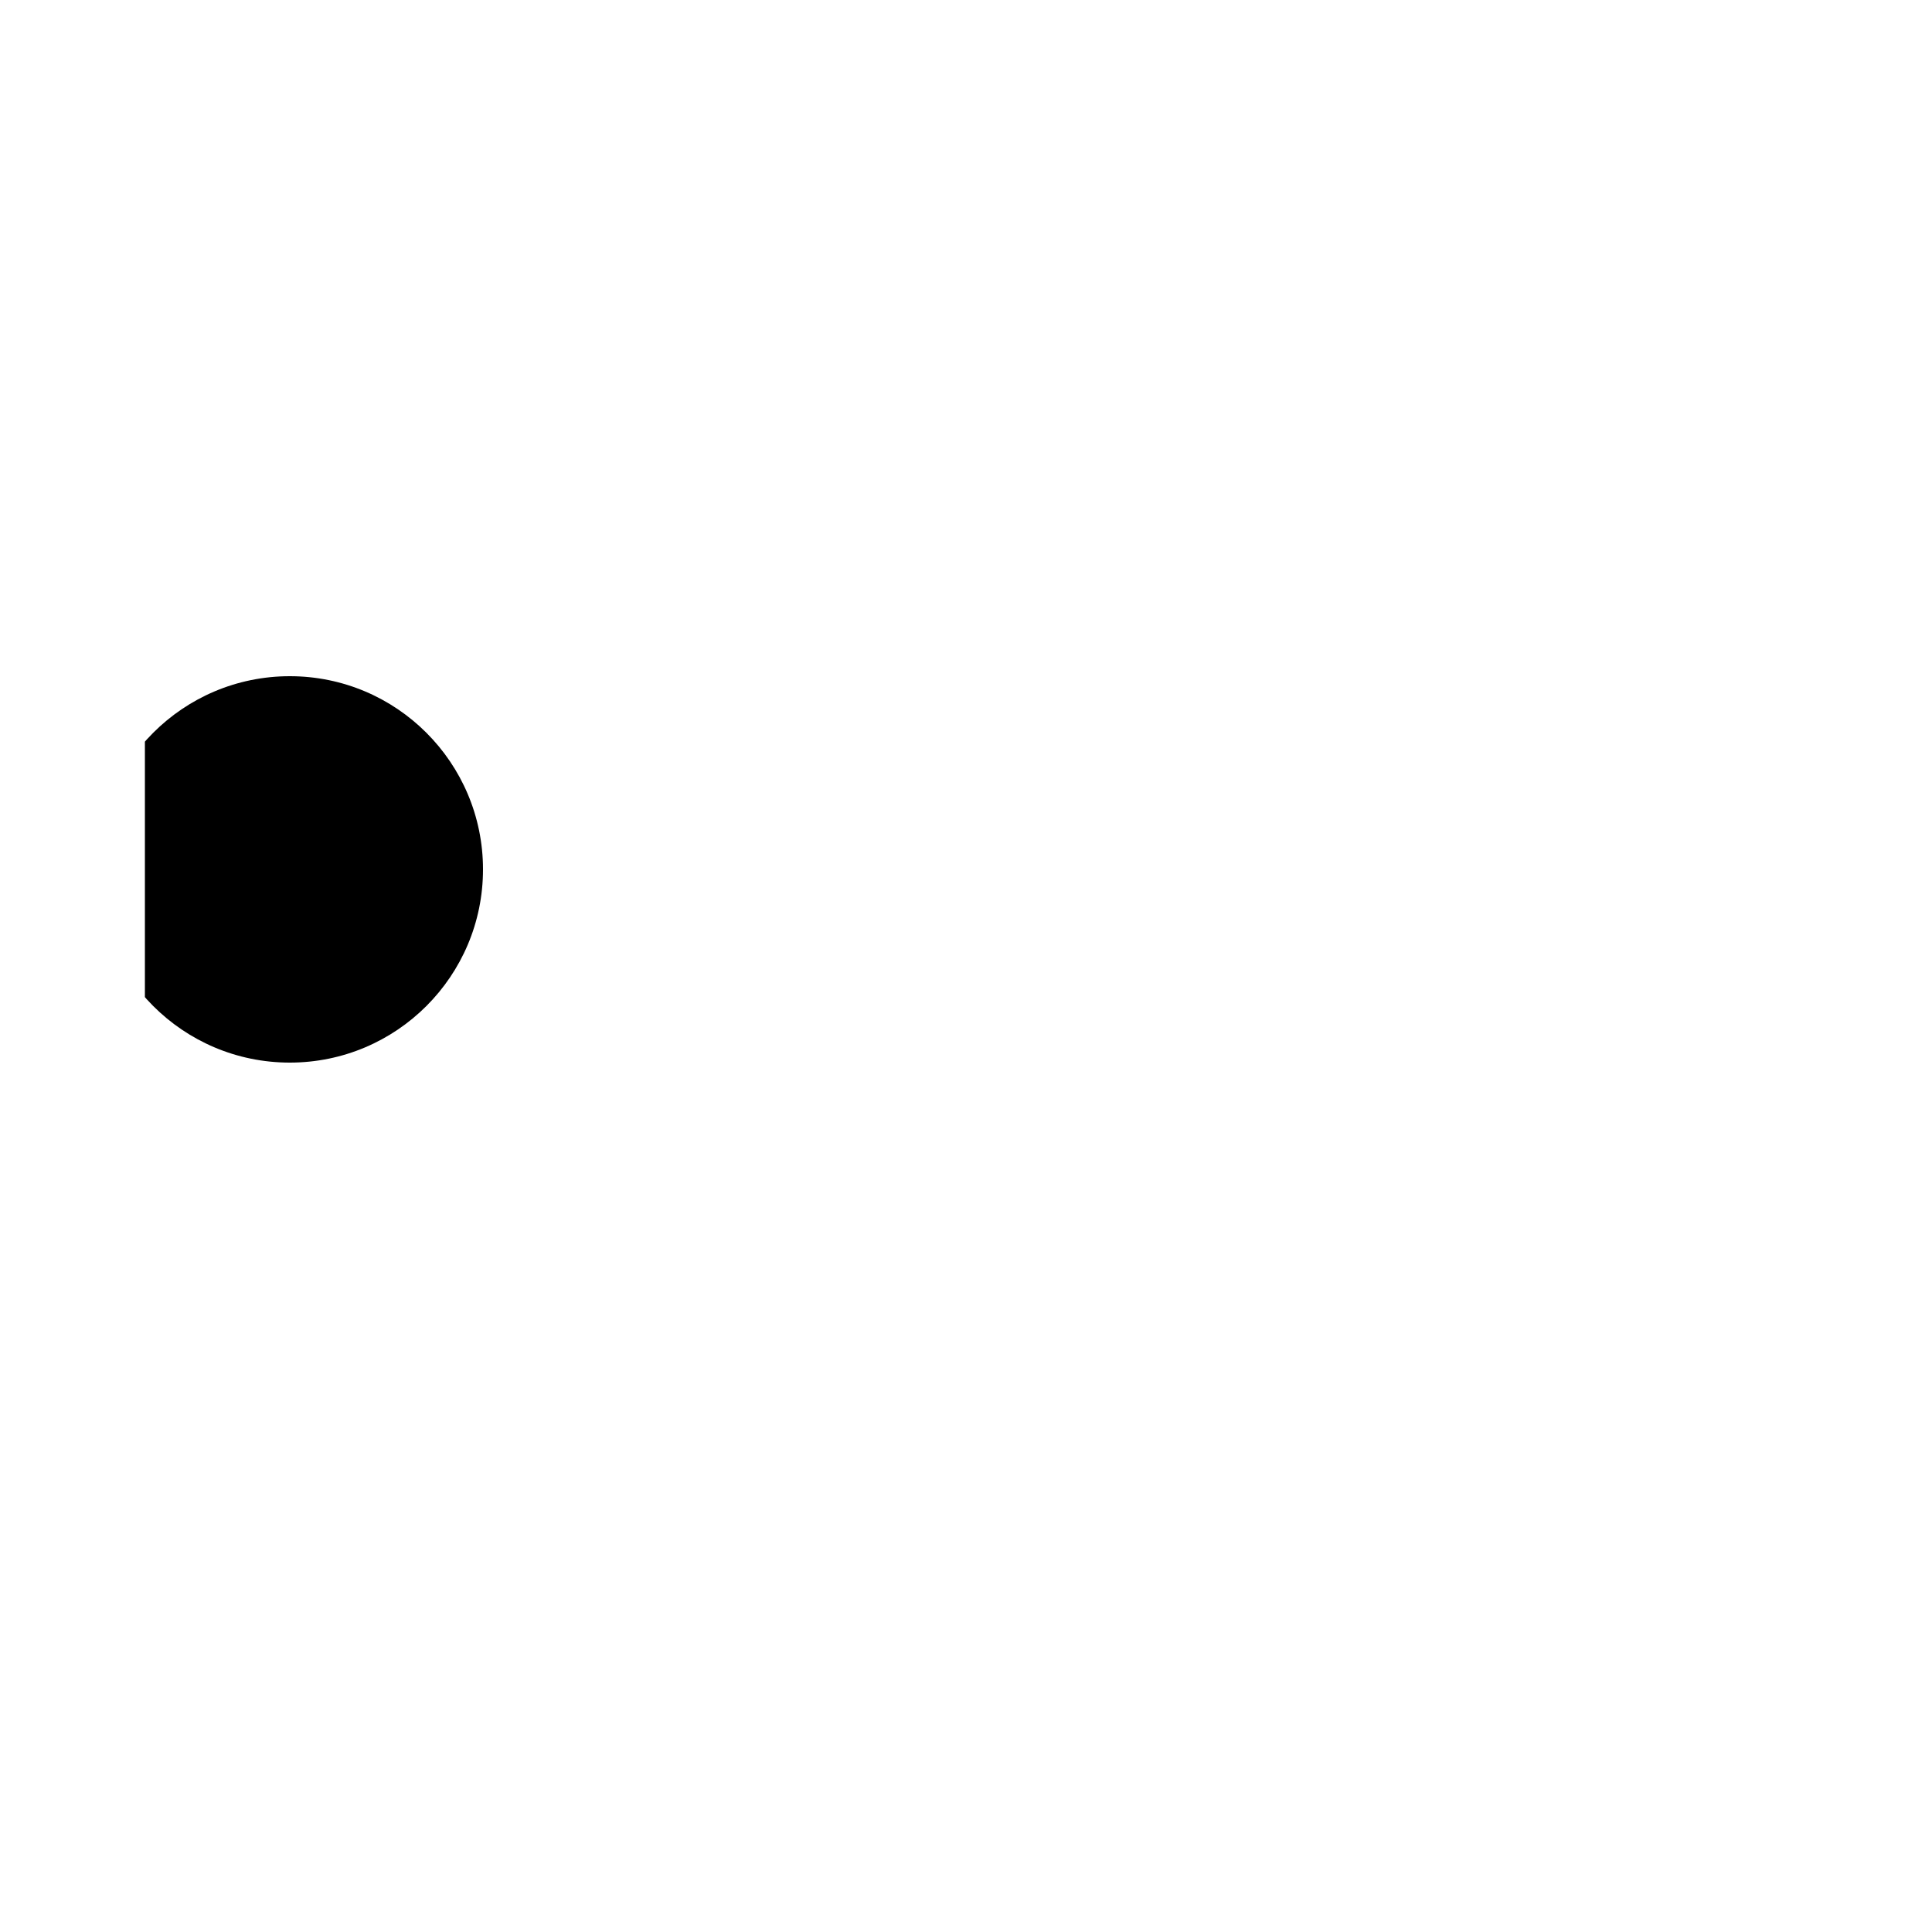
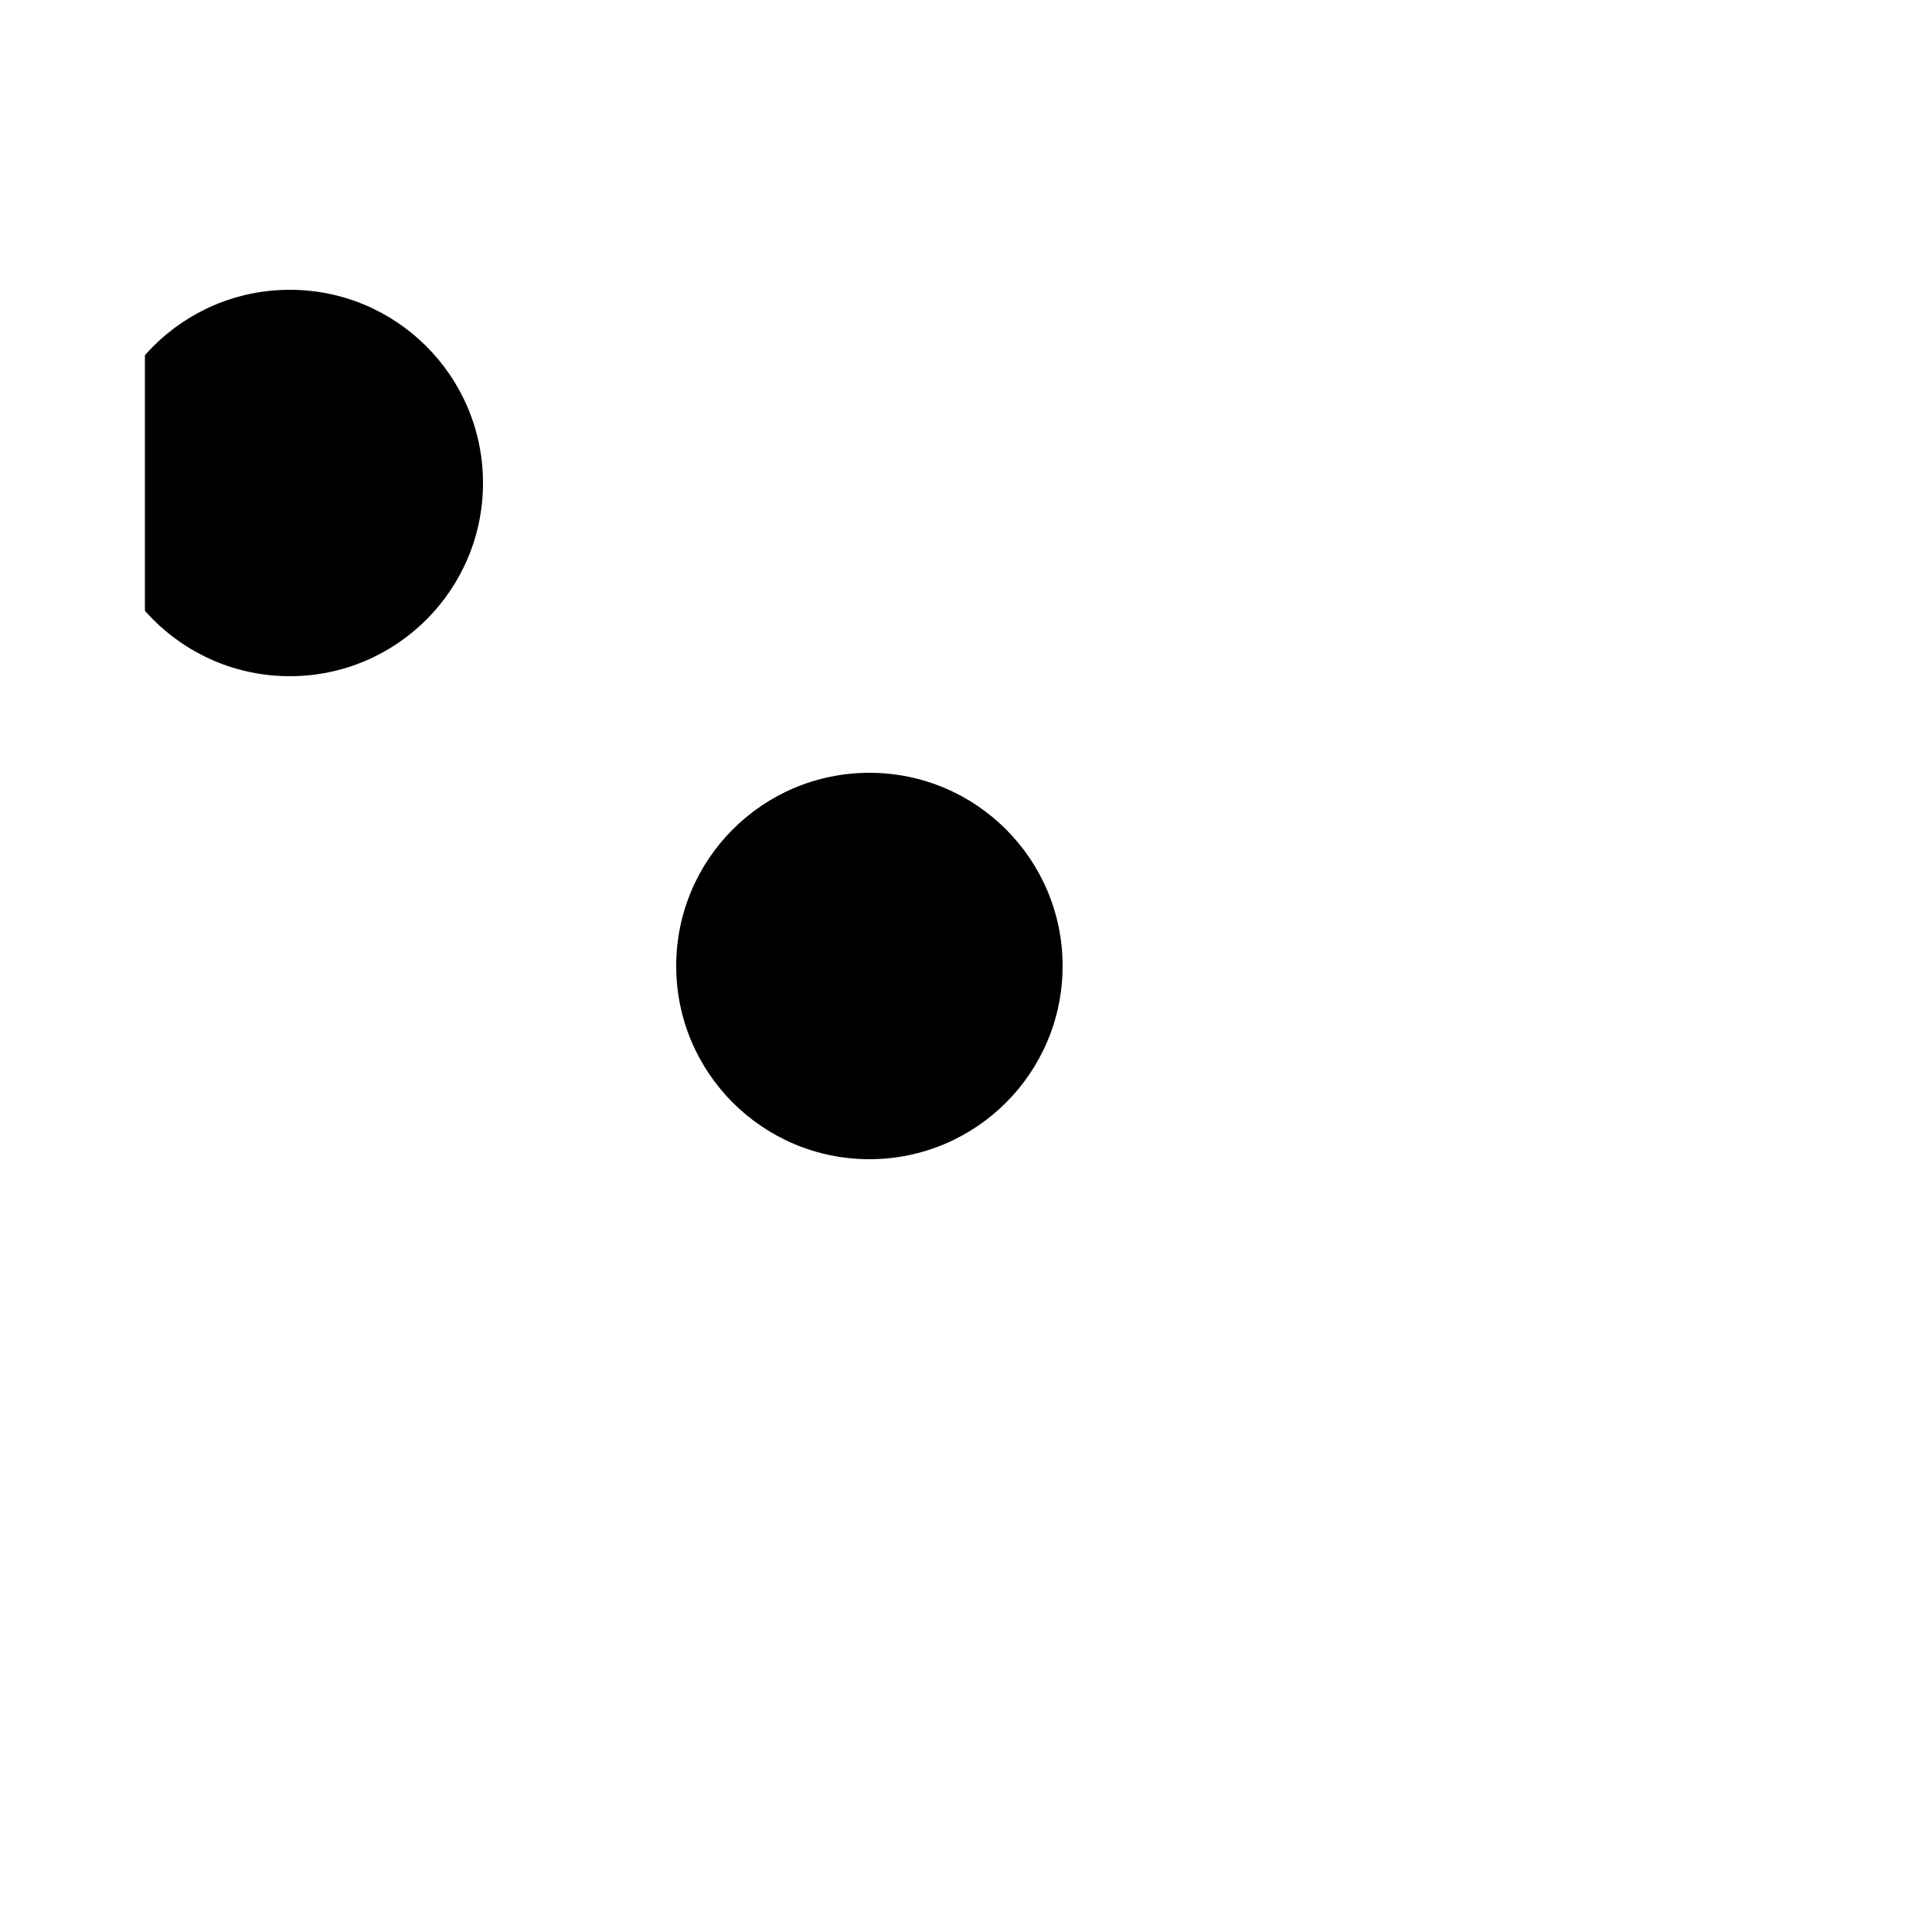
<svg xmlns="http://www.w3.org/2000/svg" xmlns:xlink="http://www.w3.org/1999/xlink" viewBox="0 0 200 200">
  <symbol id="myDot" x="30%" y="10">
-     <circle cx="15" cy="60" r="20" />
+     <circle cx="15" cy="20" r="20" />
  </symbol>
  <use xlink:href="#myDot" x="15" y="15%" />
+   <circle cx="90" cy="100" r="20" />
</svg>
